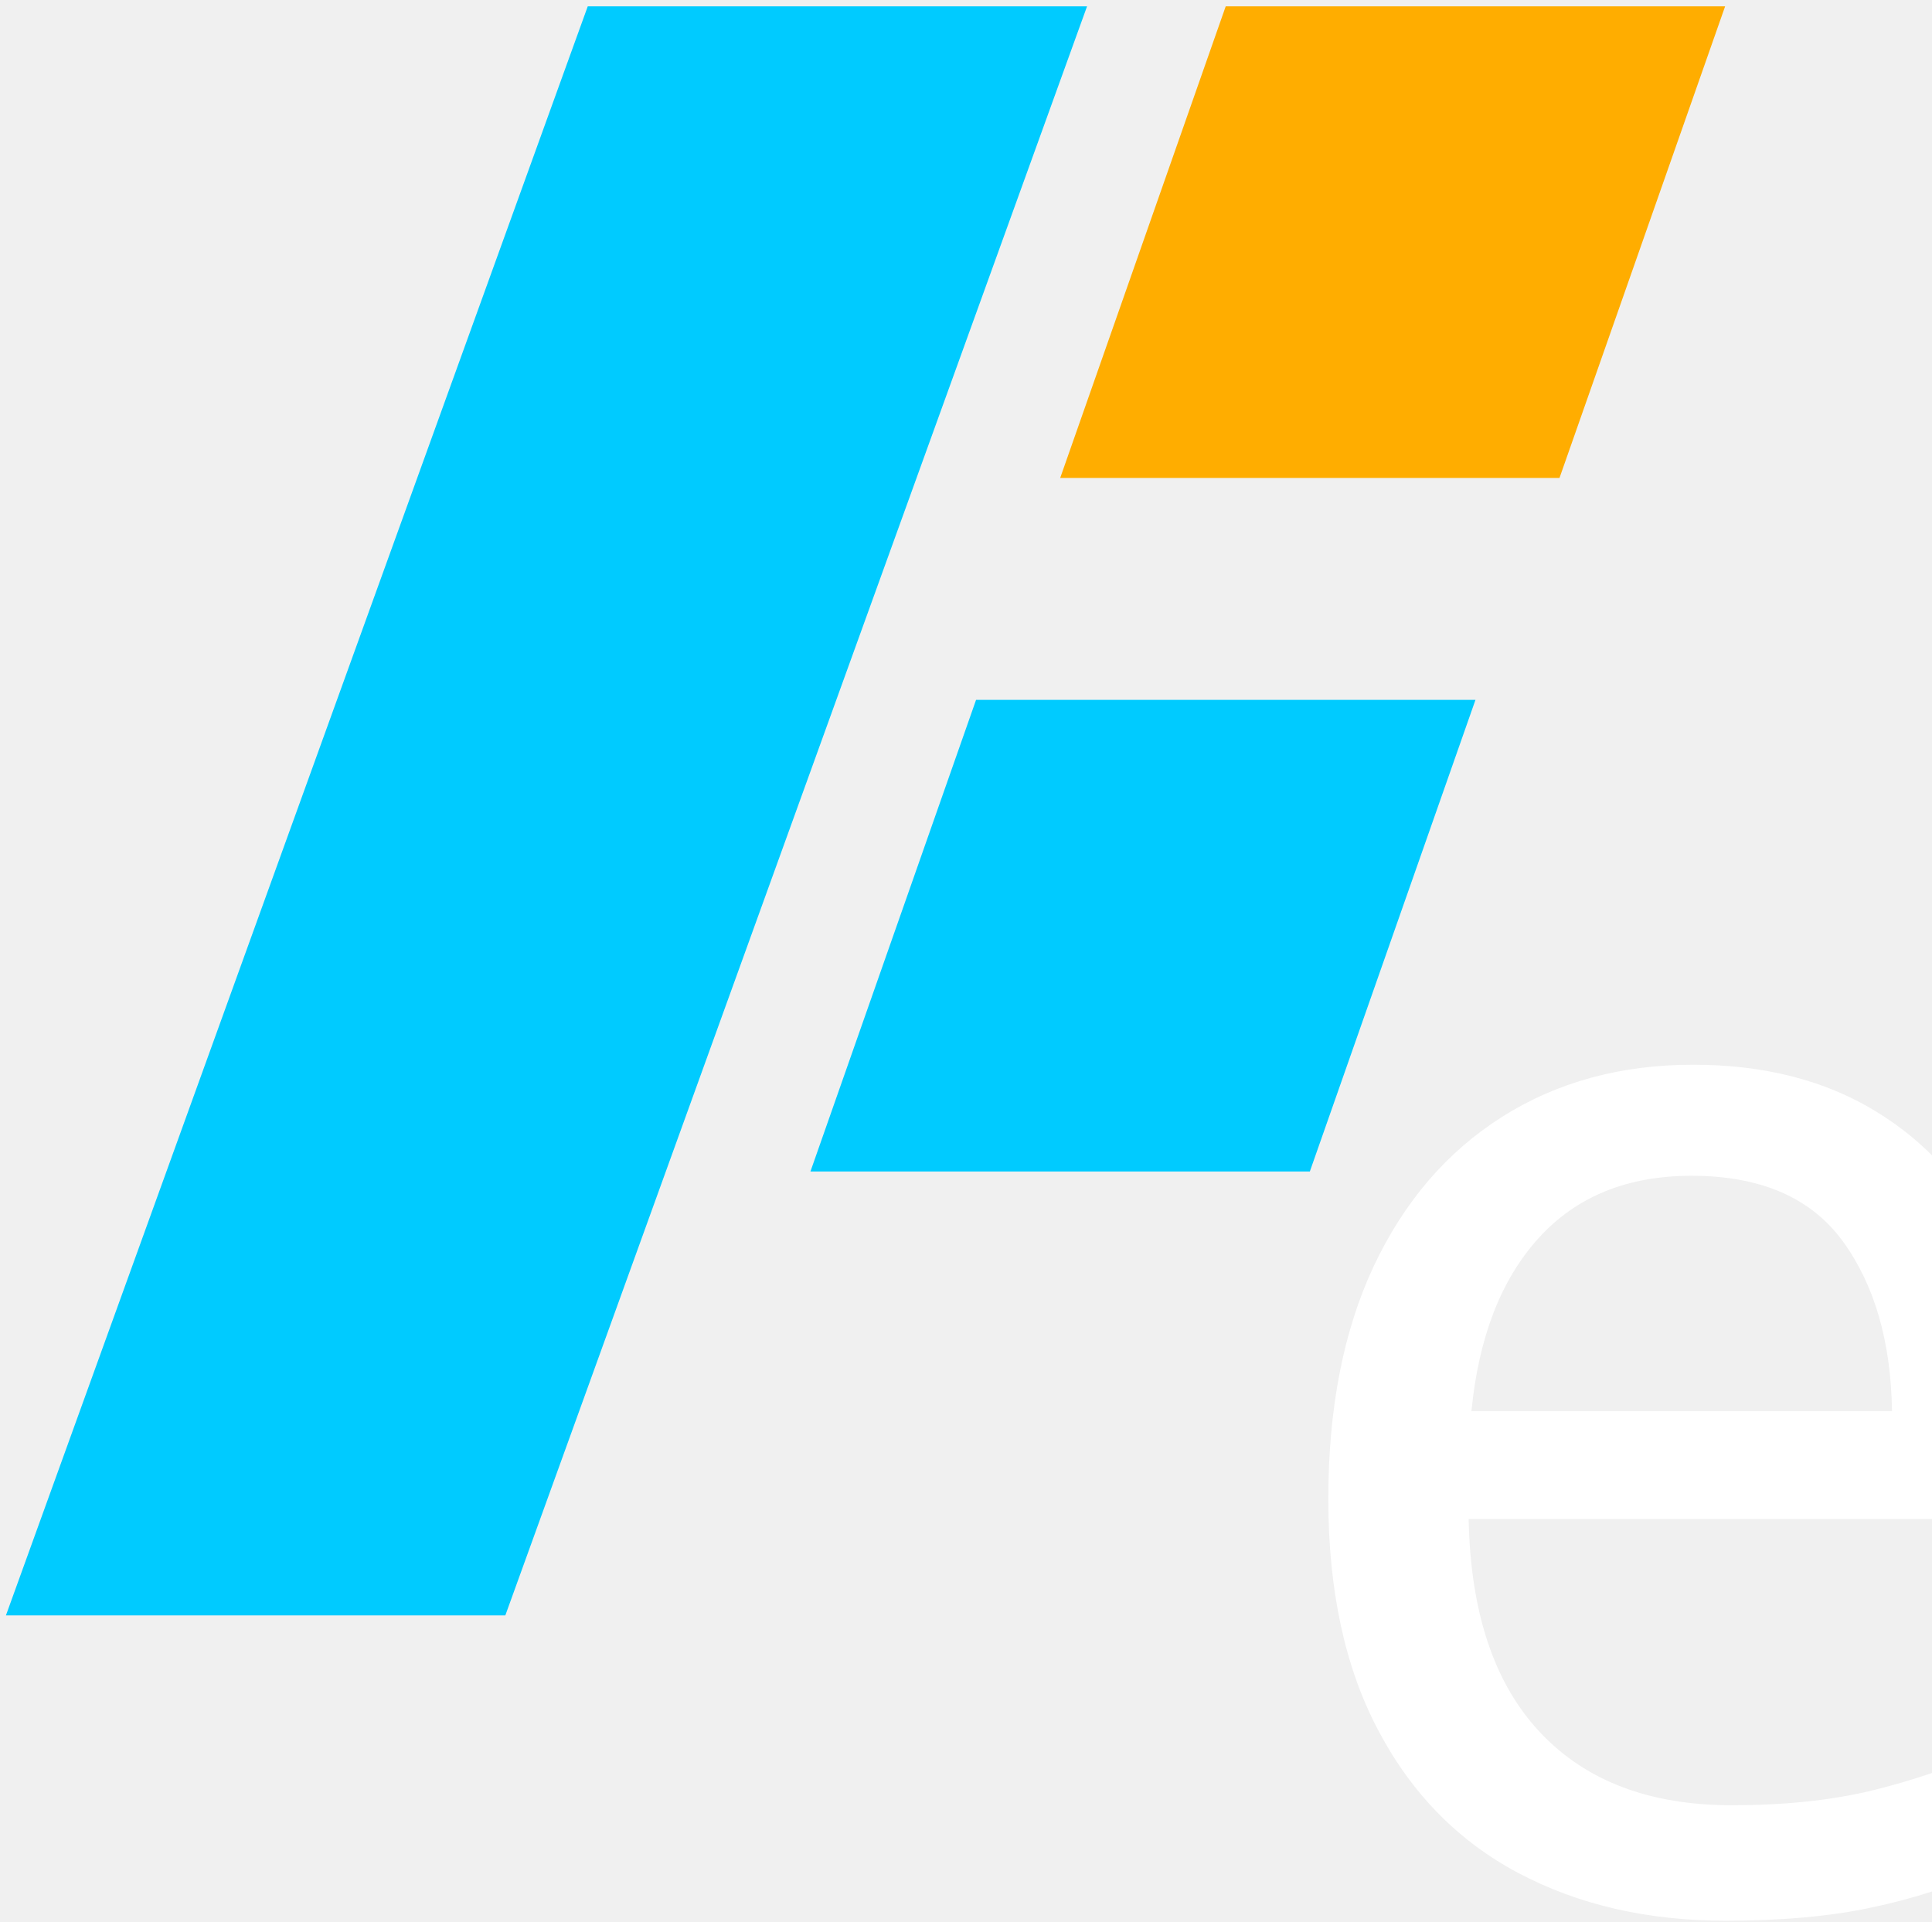
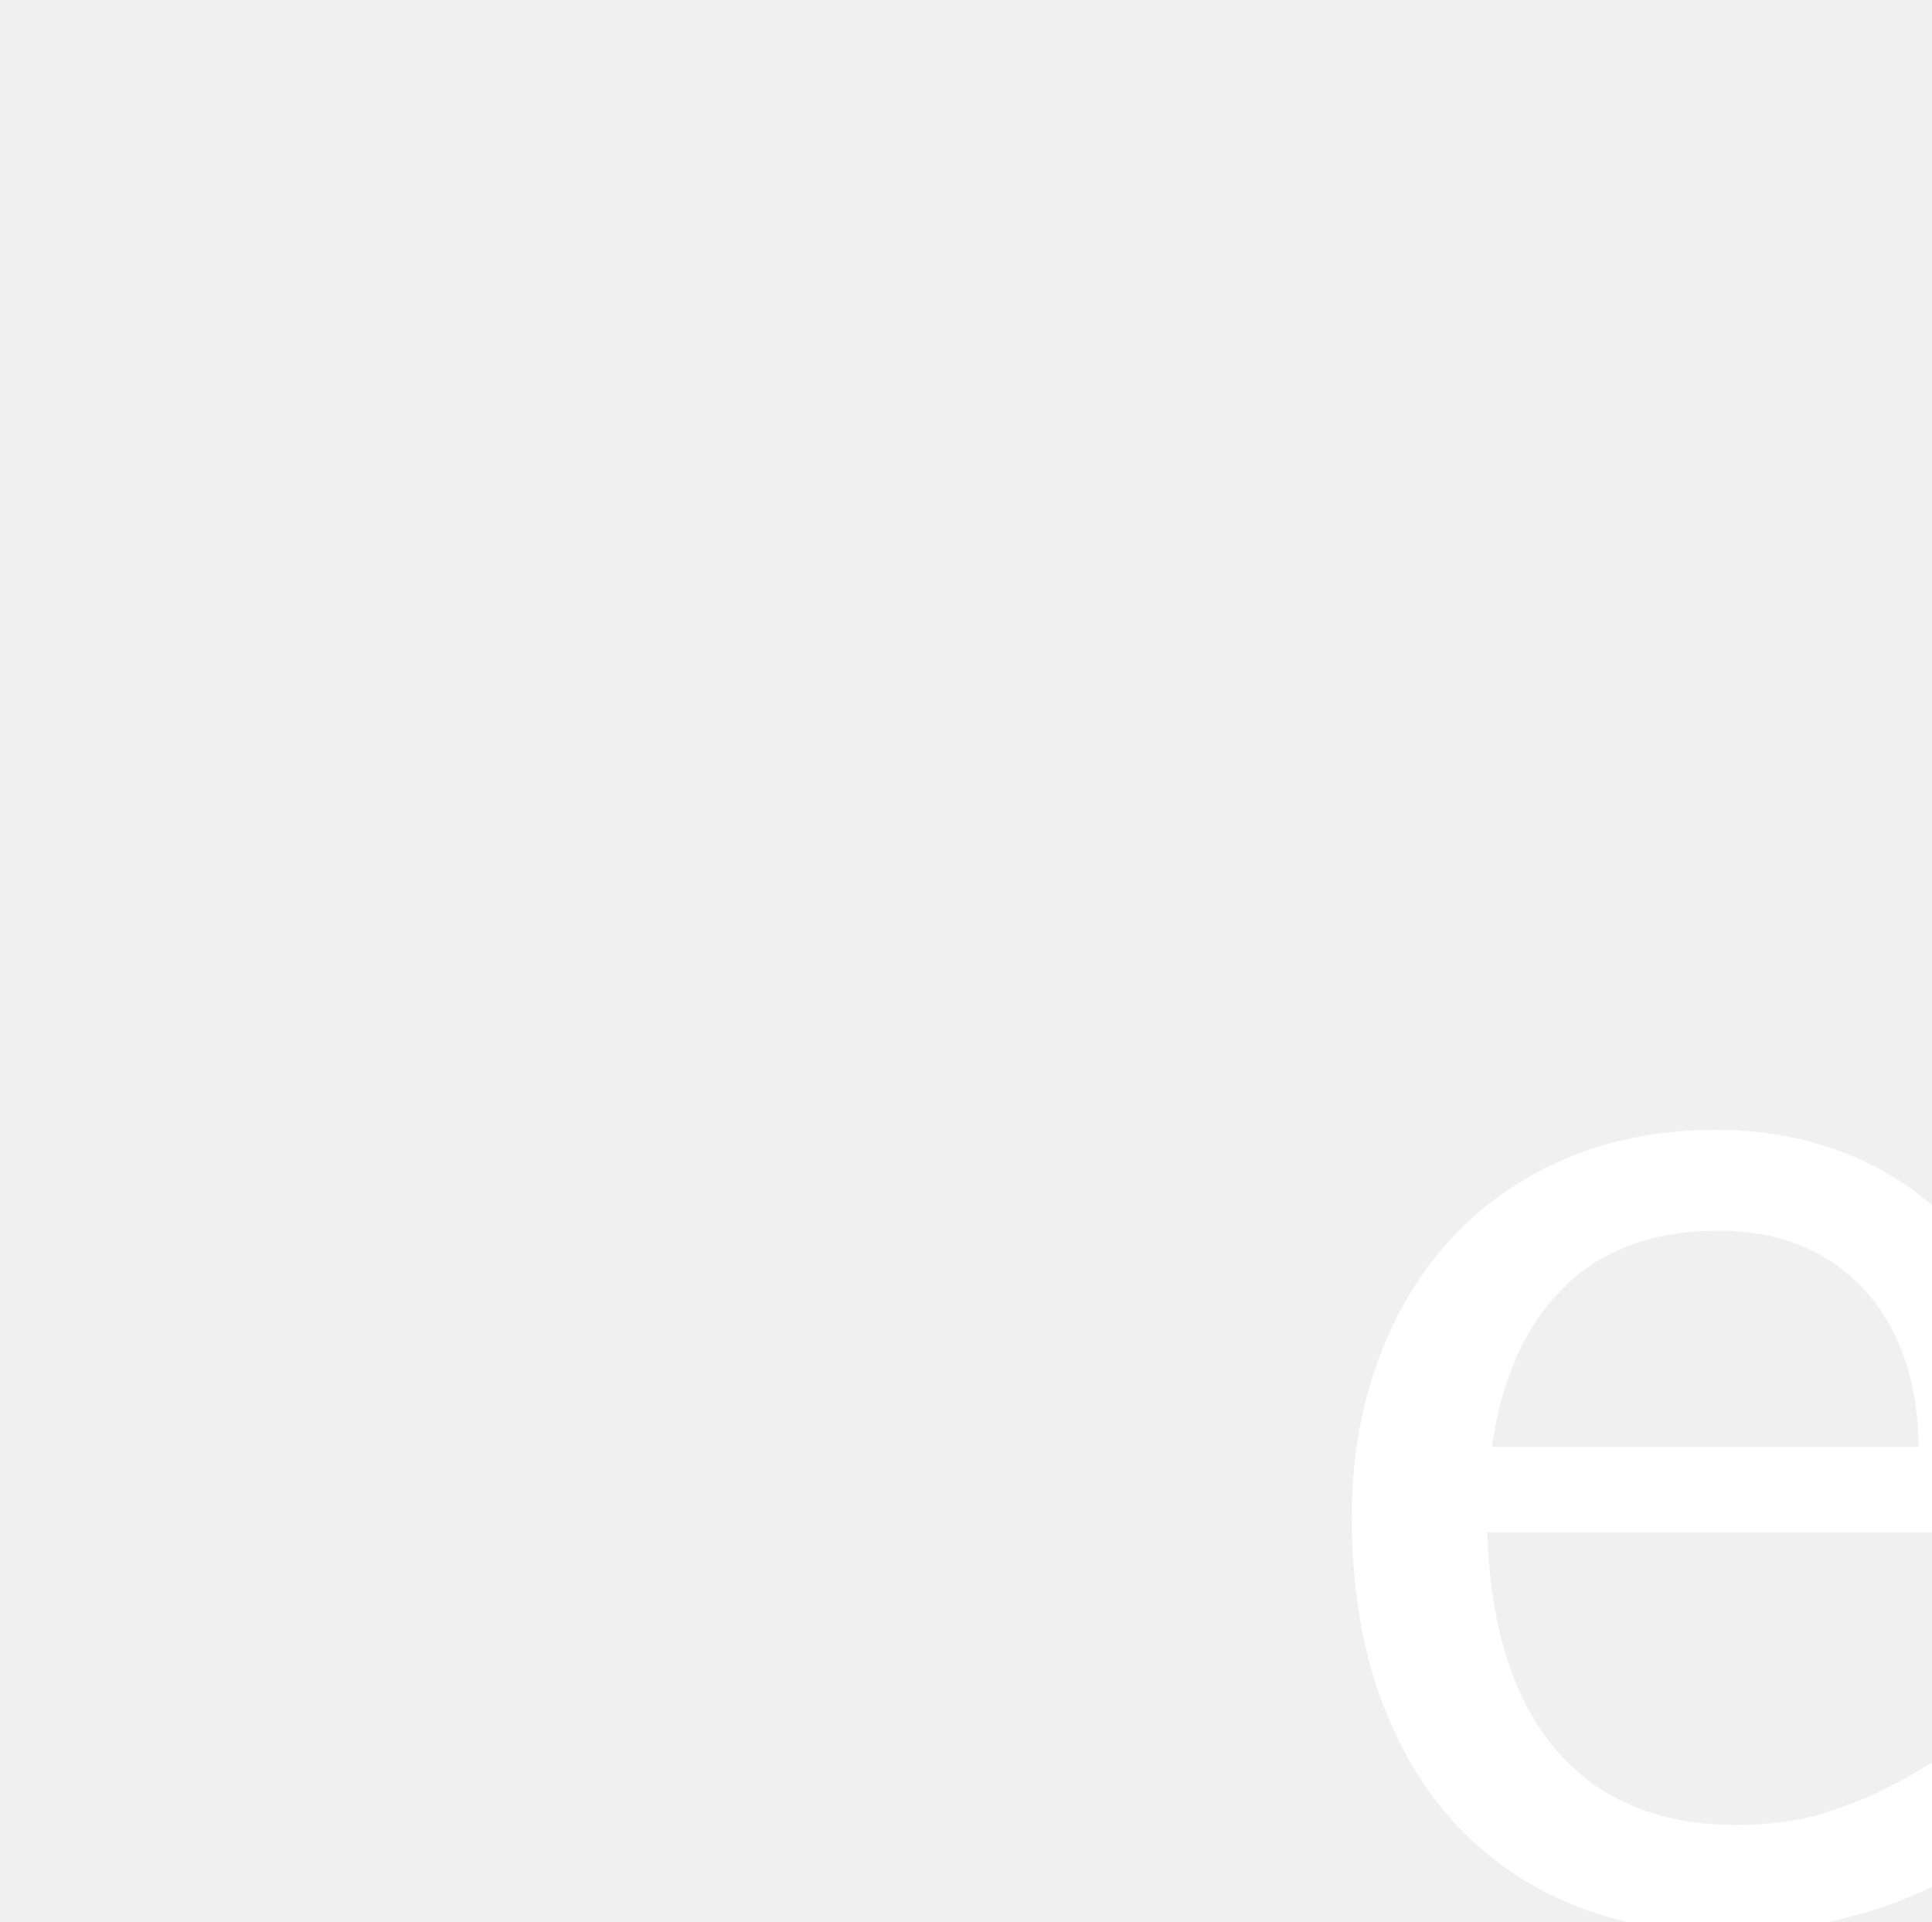
- <svg xmlns="http://www.w3.org/2000/svg" width="192px" height="191px" viewBox="0 0 192 191">
-   <style type="text/css">
- .style0 {
-   font-size: 60px;
-   font-family: "Lato-Italic";
-   fill: rgb(255,255,255);
- }
- </style>
-   <text transform="matrix(2.55,0.00,0.00,2.55,123.60,189.36)" class="style0">
-     <tspan x="0.00" fill="rgb(255,255,255)">e</tspan>
+ <svg xmlns="http://www.w3.org/2000/svg" height="191" width="192" viewBox="0 0 192 191">
+   <text font-size="153" font-family="Lato" fill="#ffffff" y="191" x="128">
+     <tspan>e</tspan>
  </text>
-   <path fillRule="evenodd" d="M 121.81 0.63C 121.81 0.63 171.44 0.63 171.44 0.63 171.44 0.63 154.98 47.5 154.98 47.5 154.98 47.5 105.36 47.5 105.36 47.5 105.36 47.5 121.81 0.63 121.81 0.63Z" fill="rgb(255,173,0)" />
-   <path fillRule="evenodd" d="M 97 69.55C 97 69.55 146.63 69.55 146.63 69.55 146.63 69.55 130.17 116.42 130.17 116.42 130.17 116.42 80.54 116.42 80.54 116.42 80.54 116.42 97 69.55 97 69.55Z" fill="rgb(0,203,255)" />
-   <path fillRule="evenodd" d="M 58.41 0.63C 58.41 0.63 108.03 0.63 108.03 0.63 108.03 0.63 50.22 160.53 50.22 160.53 50.22 160.53 0.59 160.53 0.59 160.53 0.59 160.53 58.41 0.63 58.41 0.63Z" fill="rgb(0,203,255)" />
+   <path fill="#ffae00" fill-rule="evenodd" d="M 121.81 0.63 L 171.44 0.63 Z L 154.98 47.5 Z L 105.36 47.5 Z L 121.81 0.63 Z Z" />
+   <path fill="#00ccff" fill-rule="evenodd" d="M 97 69.55 L 146.63 69.55 Z L 130.17 116.42 Z L 80.54 116.42 Z L 97 69.55 Z Z" />
+   <path fill="#00ccff" fill-rule="evenodd" d="M 58.4 0.63 L 108.03 0.63 Z L 50.22 160.53 Z L 0.59 160.53 Z L 58.4 0.63 Z Z" />
</svg>
